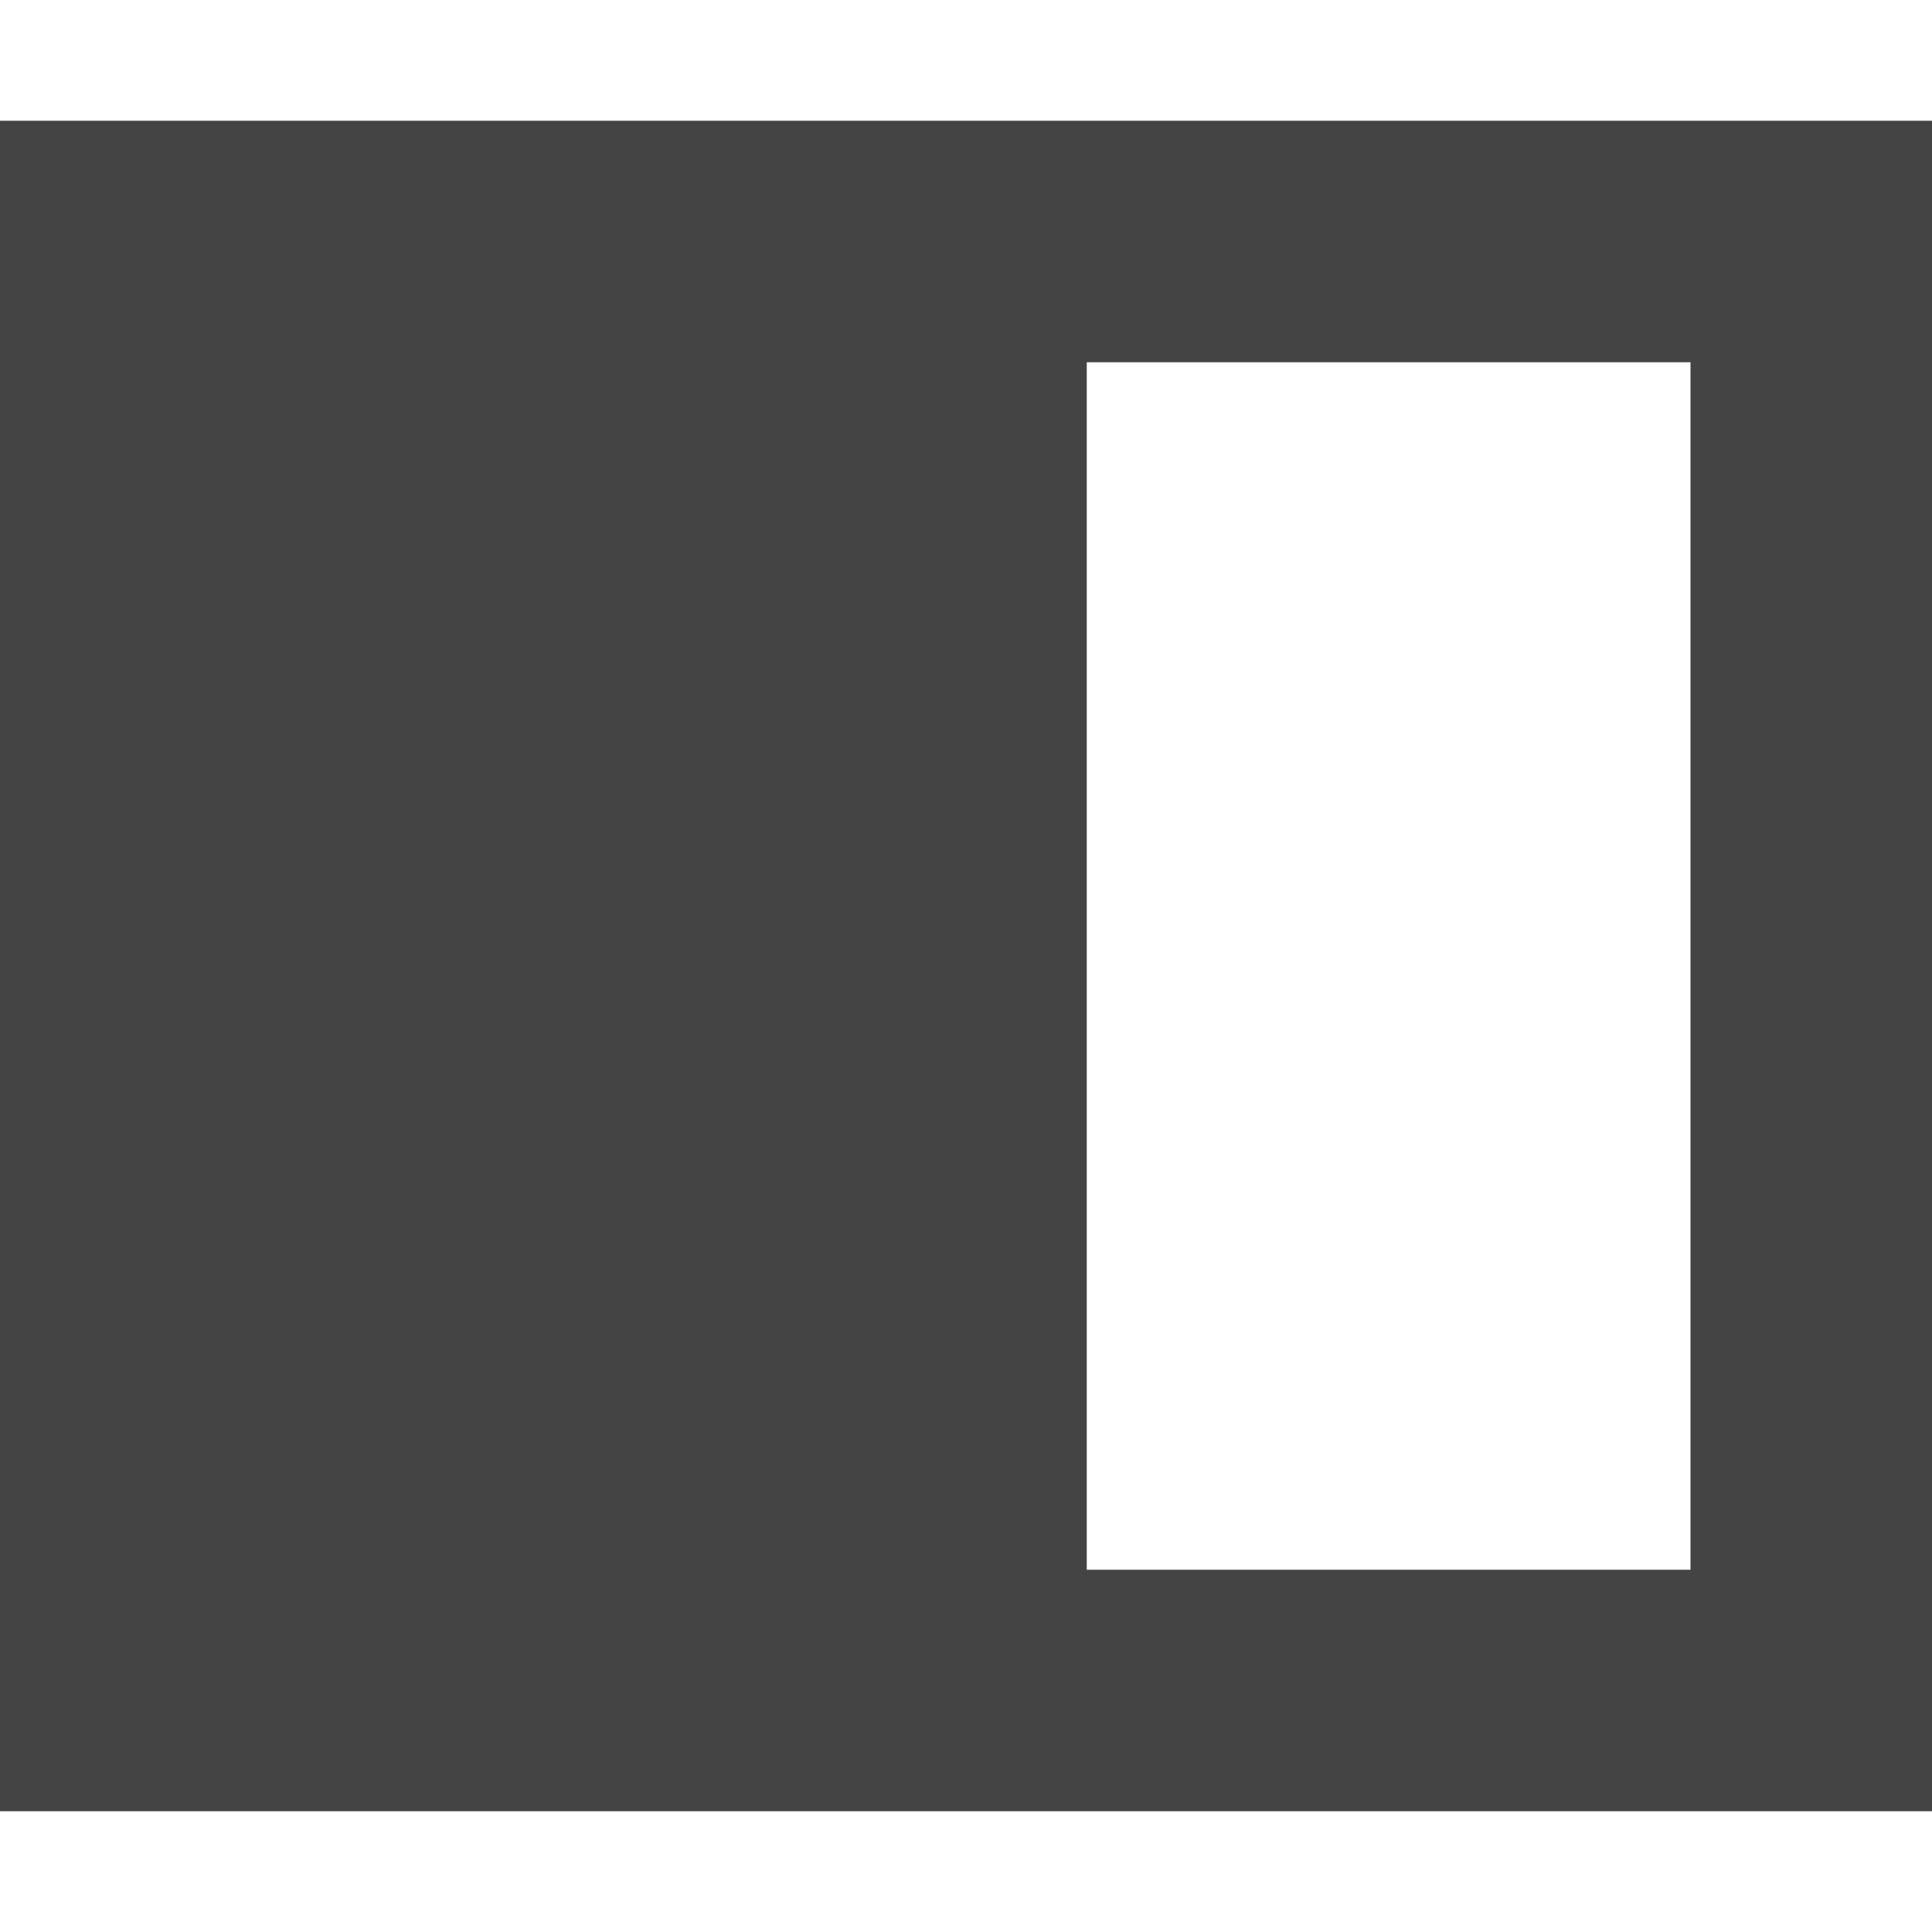
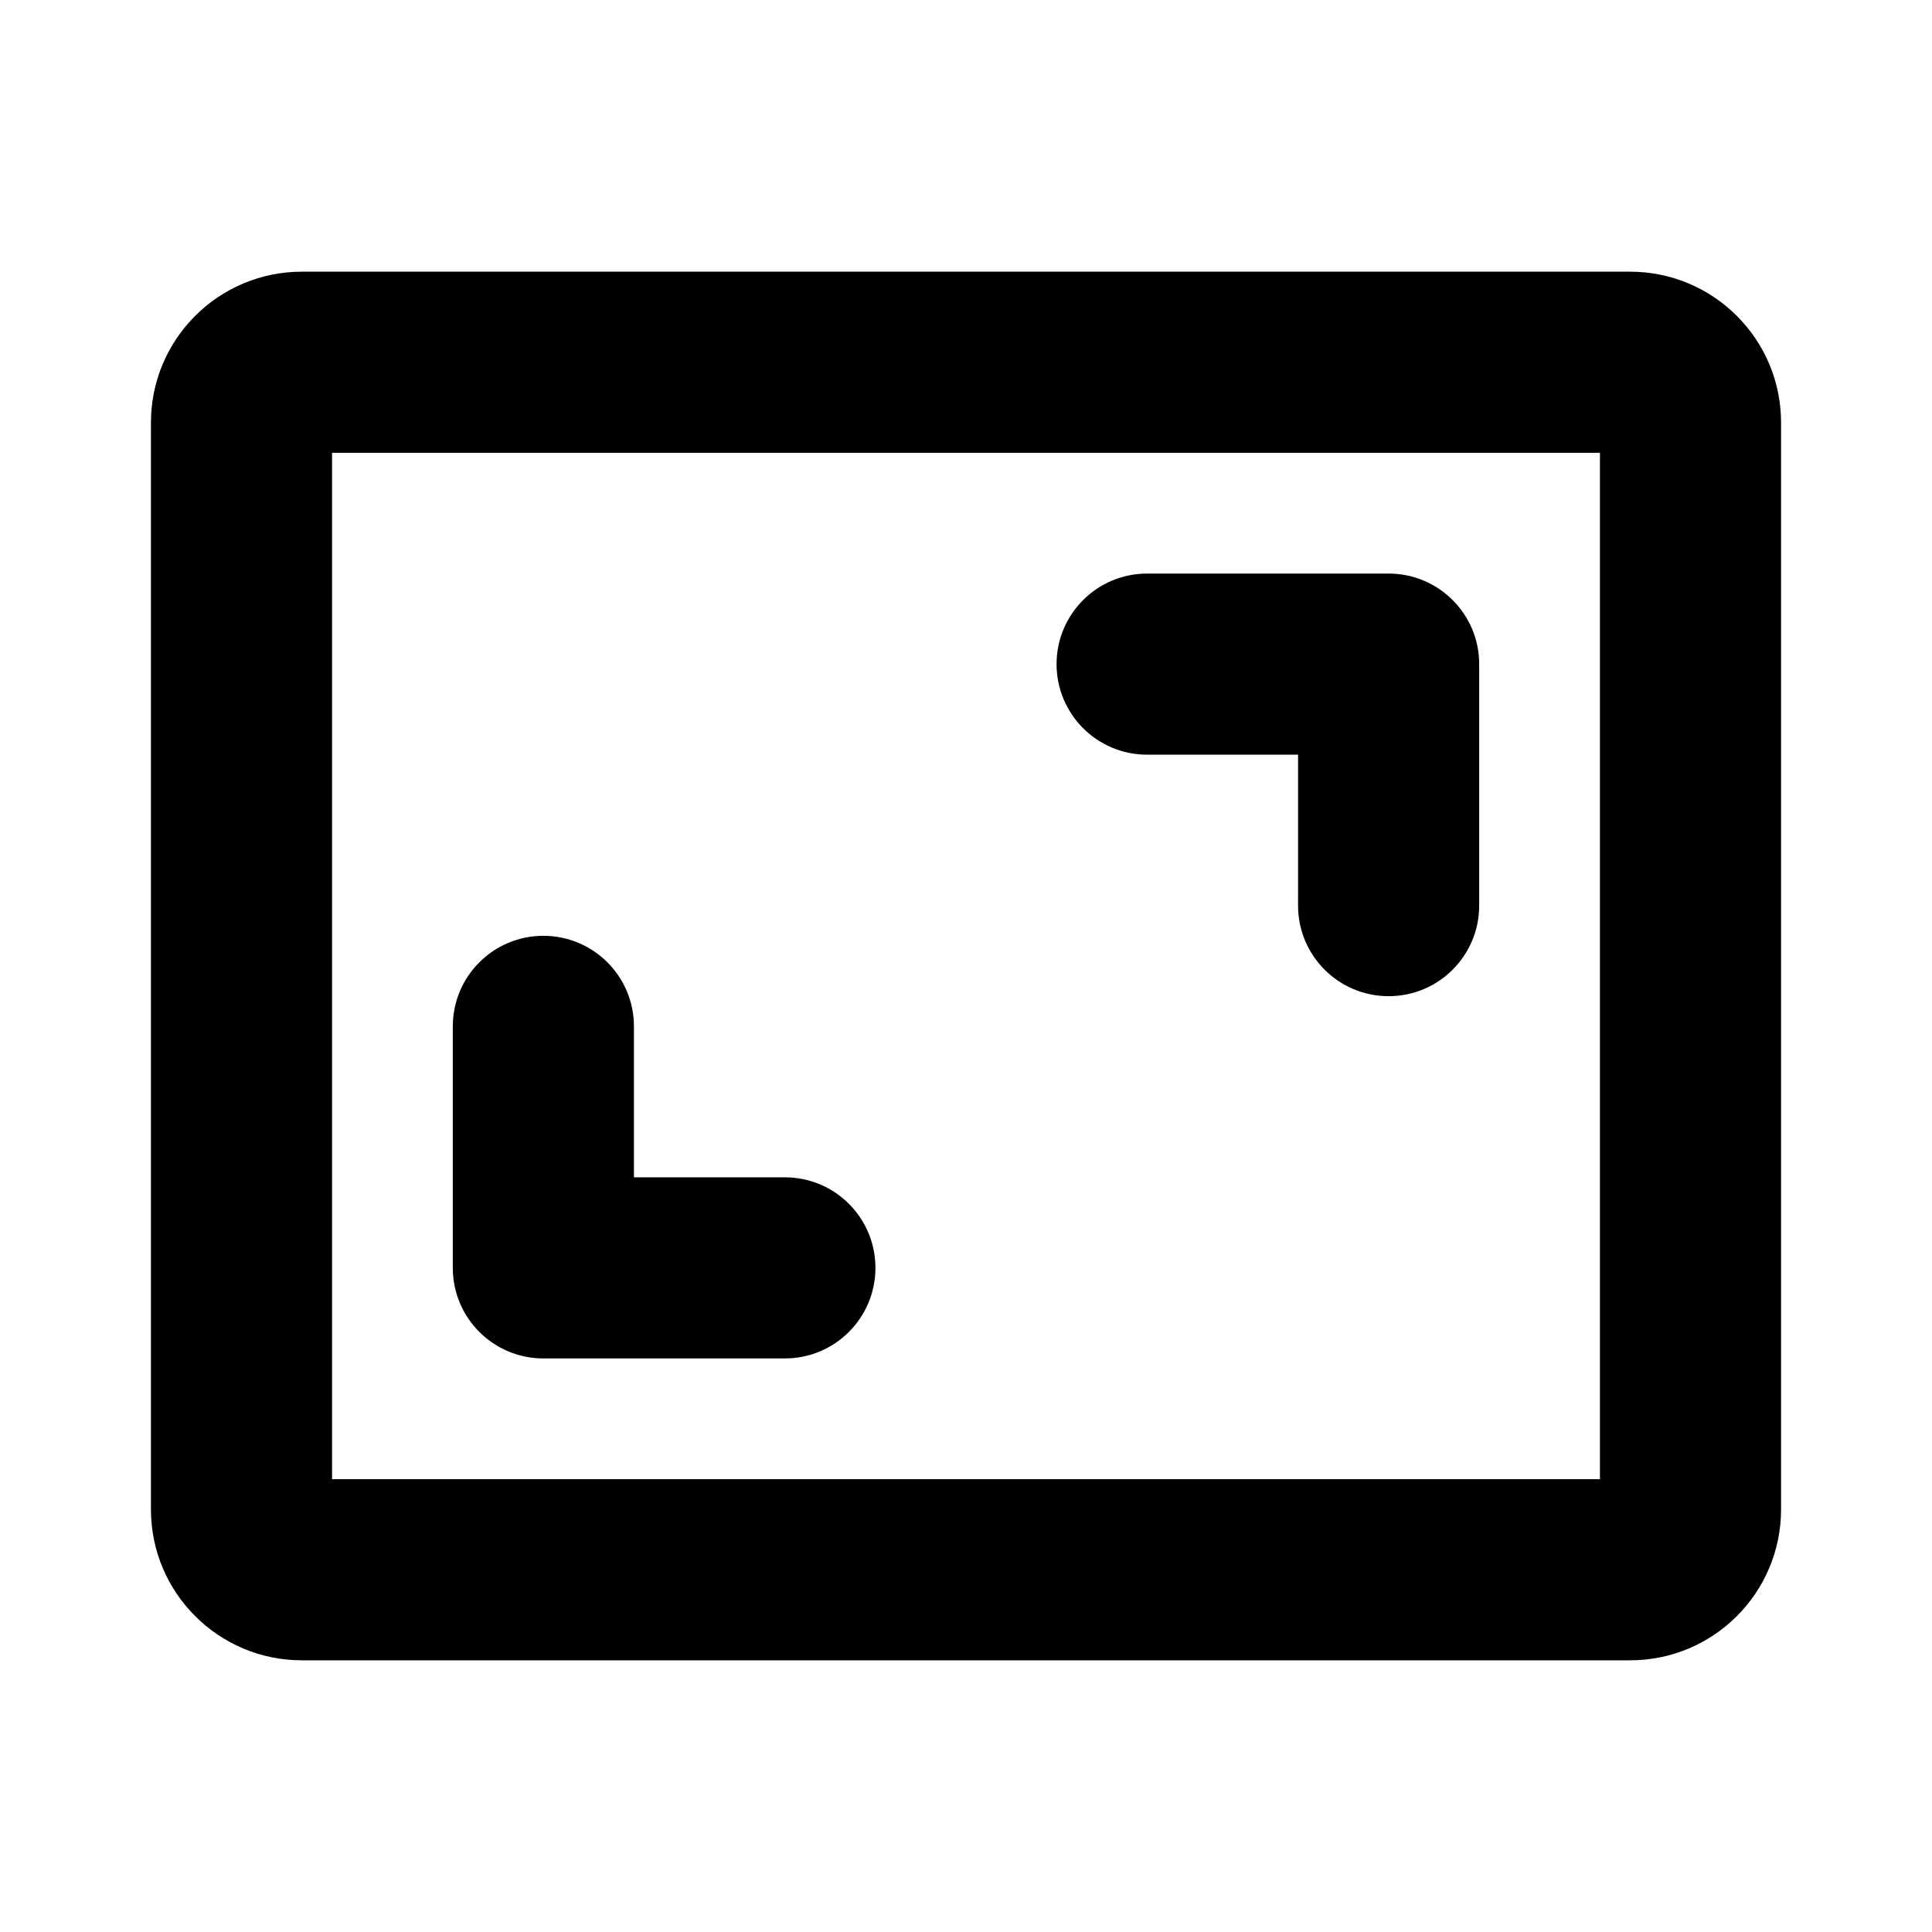
- <svg xmlns="http://www.w3.org/2000/svg" width="16" height="16" version="1.1">
-   <defs>
-     <style id="current-color-scheme" type="text/css">
-    .ColorScheme-Text { color:#444444; } .ColorScheme-Highlight { color:#4285f4; } .ColorScheme-NeutralText { color:#ff9800; } .ColorScheme-PositiveText { color:#4caf50; } .ColorScheme-NegativeText { color:#f44336; }
-   </style>
-   </defs>
-   <path style="fill:currentColor" class="ColorScheme-Text" d="M 16,1 V 15 H 0 V 1 Z M 9,3 v 10 h 5 V 3 Z" />
+ <svg xmlns="http://www.w3.org/2000/svg" fill="currentColor" viewBox="0 0 256 256">
+   <path d="M140,88a12,12,0,0,1,12-12h32a12,12,0,0,1,12,12v32a12,12,0,0,1-24,0V100H152A12,12,0,0,1,140,88ZM72,180h32a12,12,0,0,0,0-24H84V136a12,12,0,0,0-24,0v32A12,12,0,0,0,72,180ZM236,56V200a20,20,0,0,1-20,20H40a20,20,0,0,1-20-20V56A20,20,0,0,1,40,36H216A20,20,0,0,1,236,56Zm-24,4H44V196H212Z" />
</svg>
